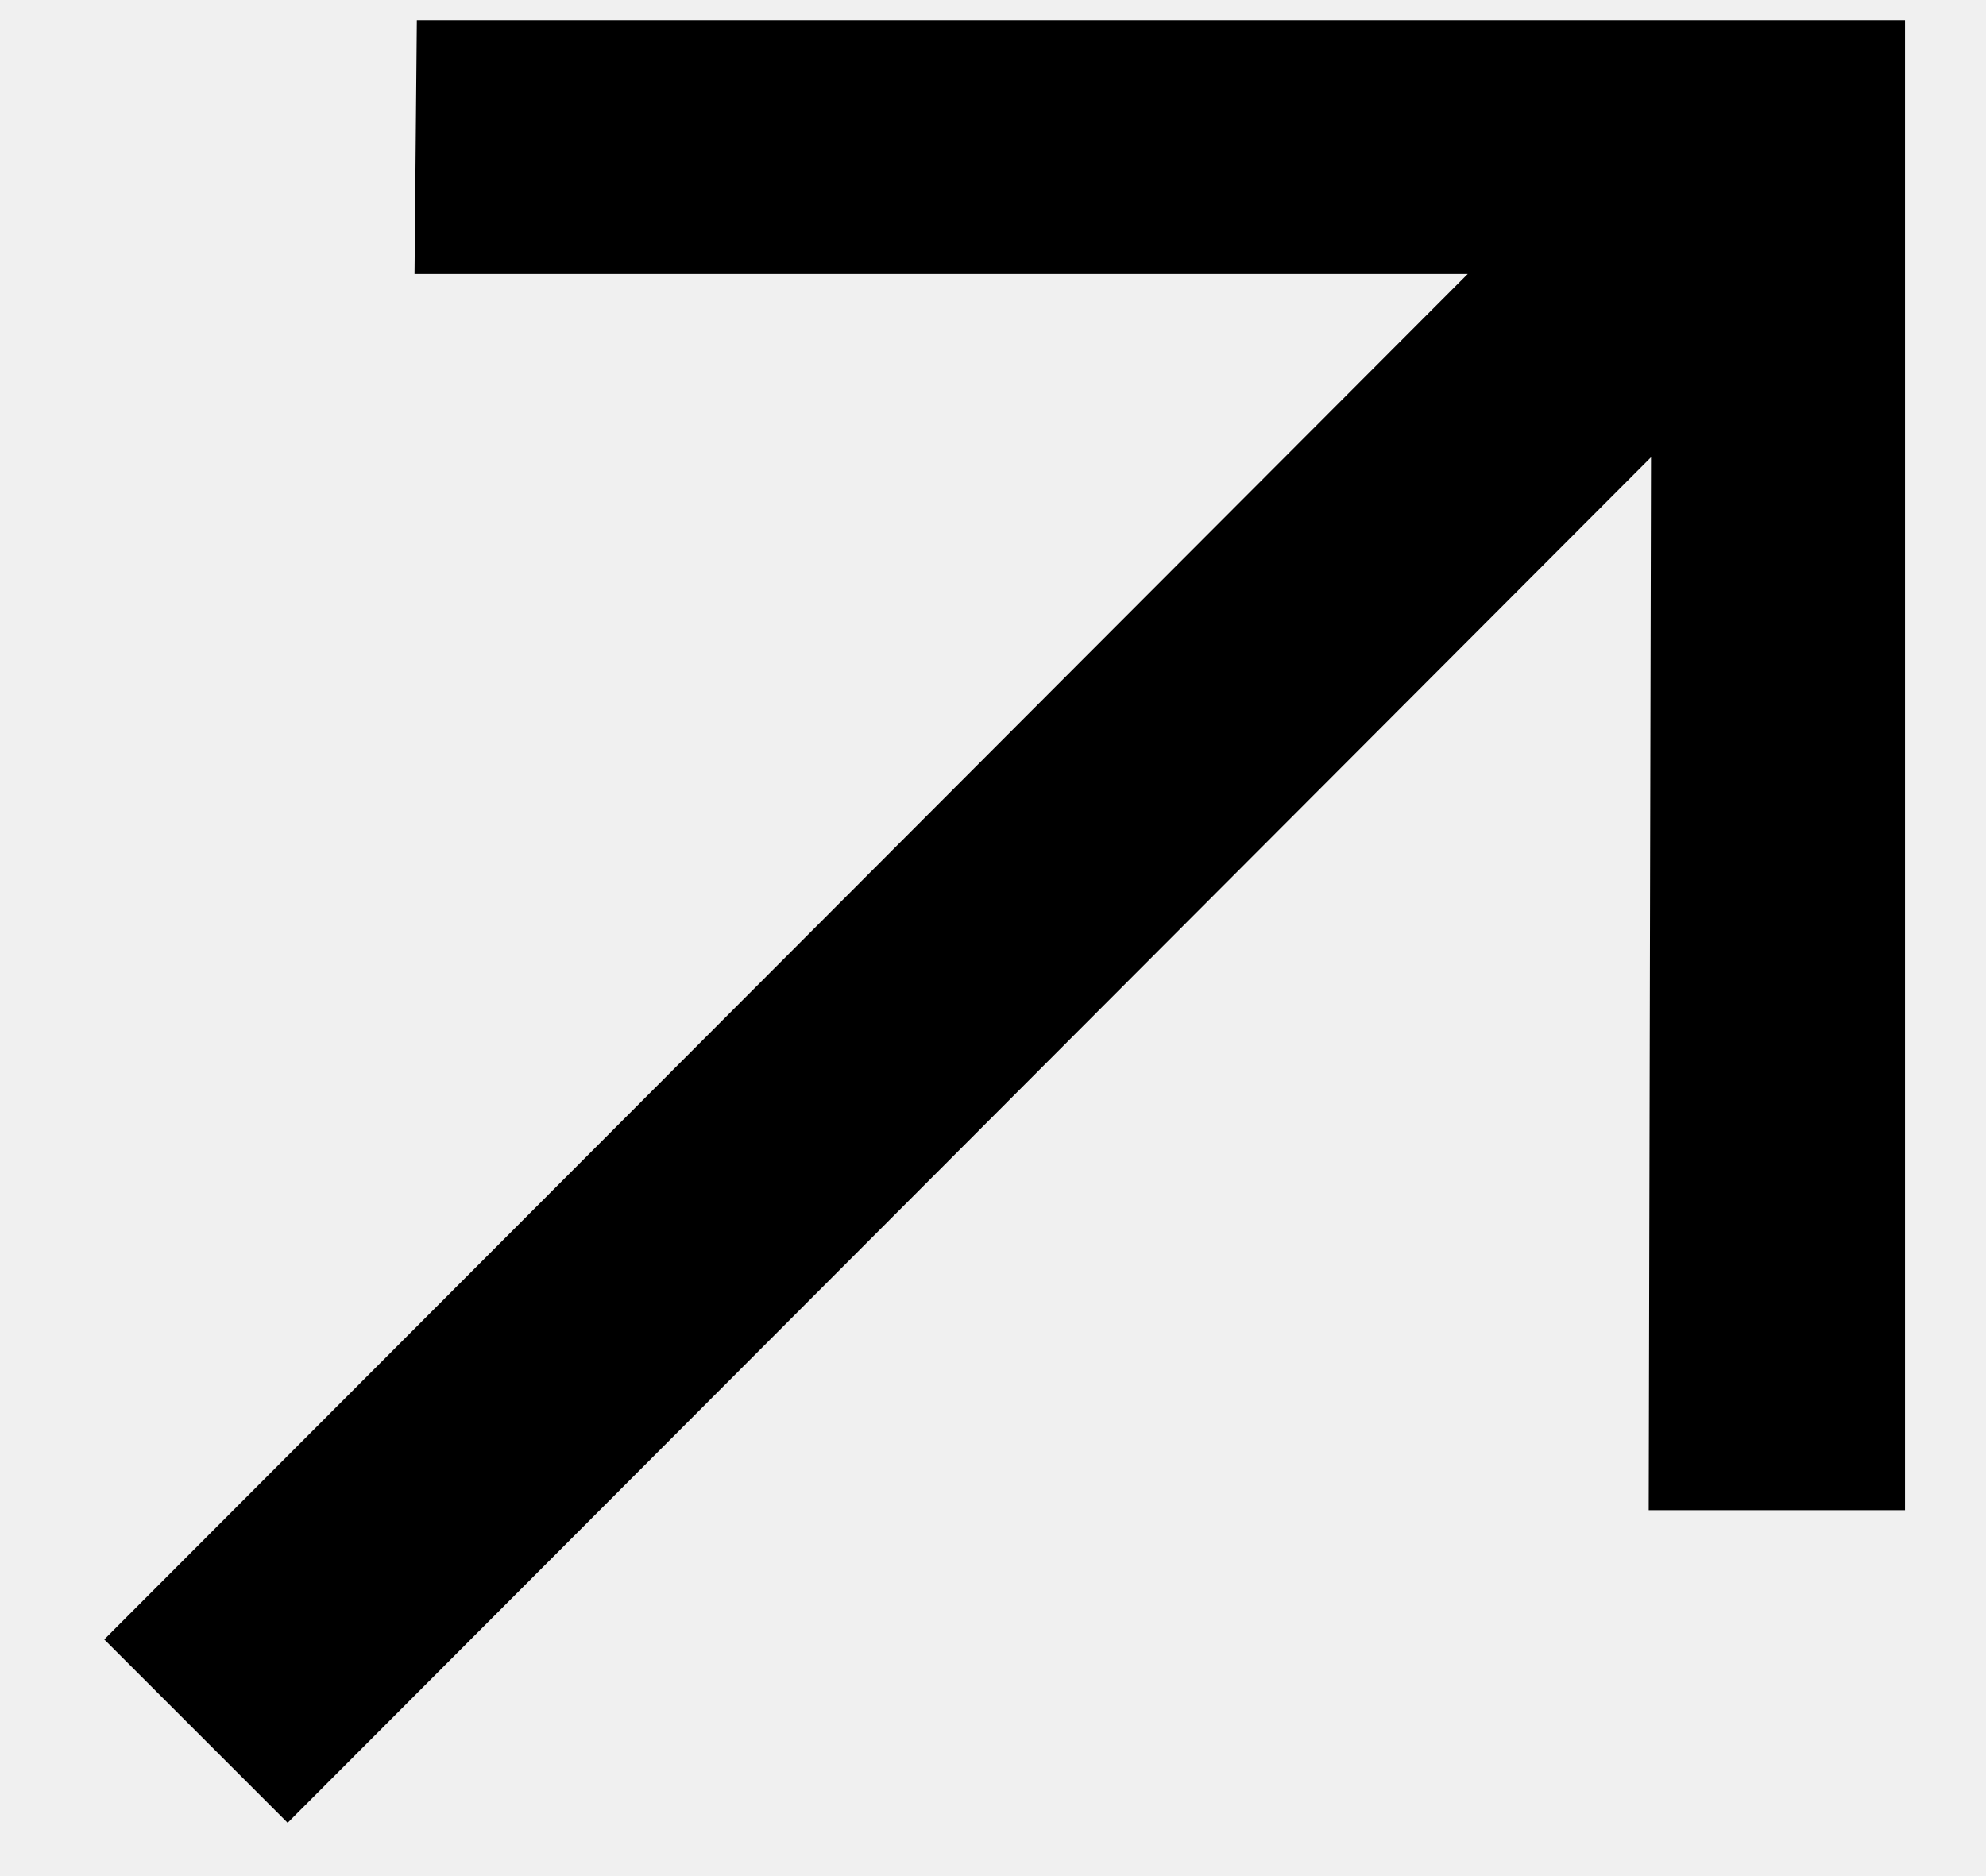
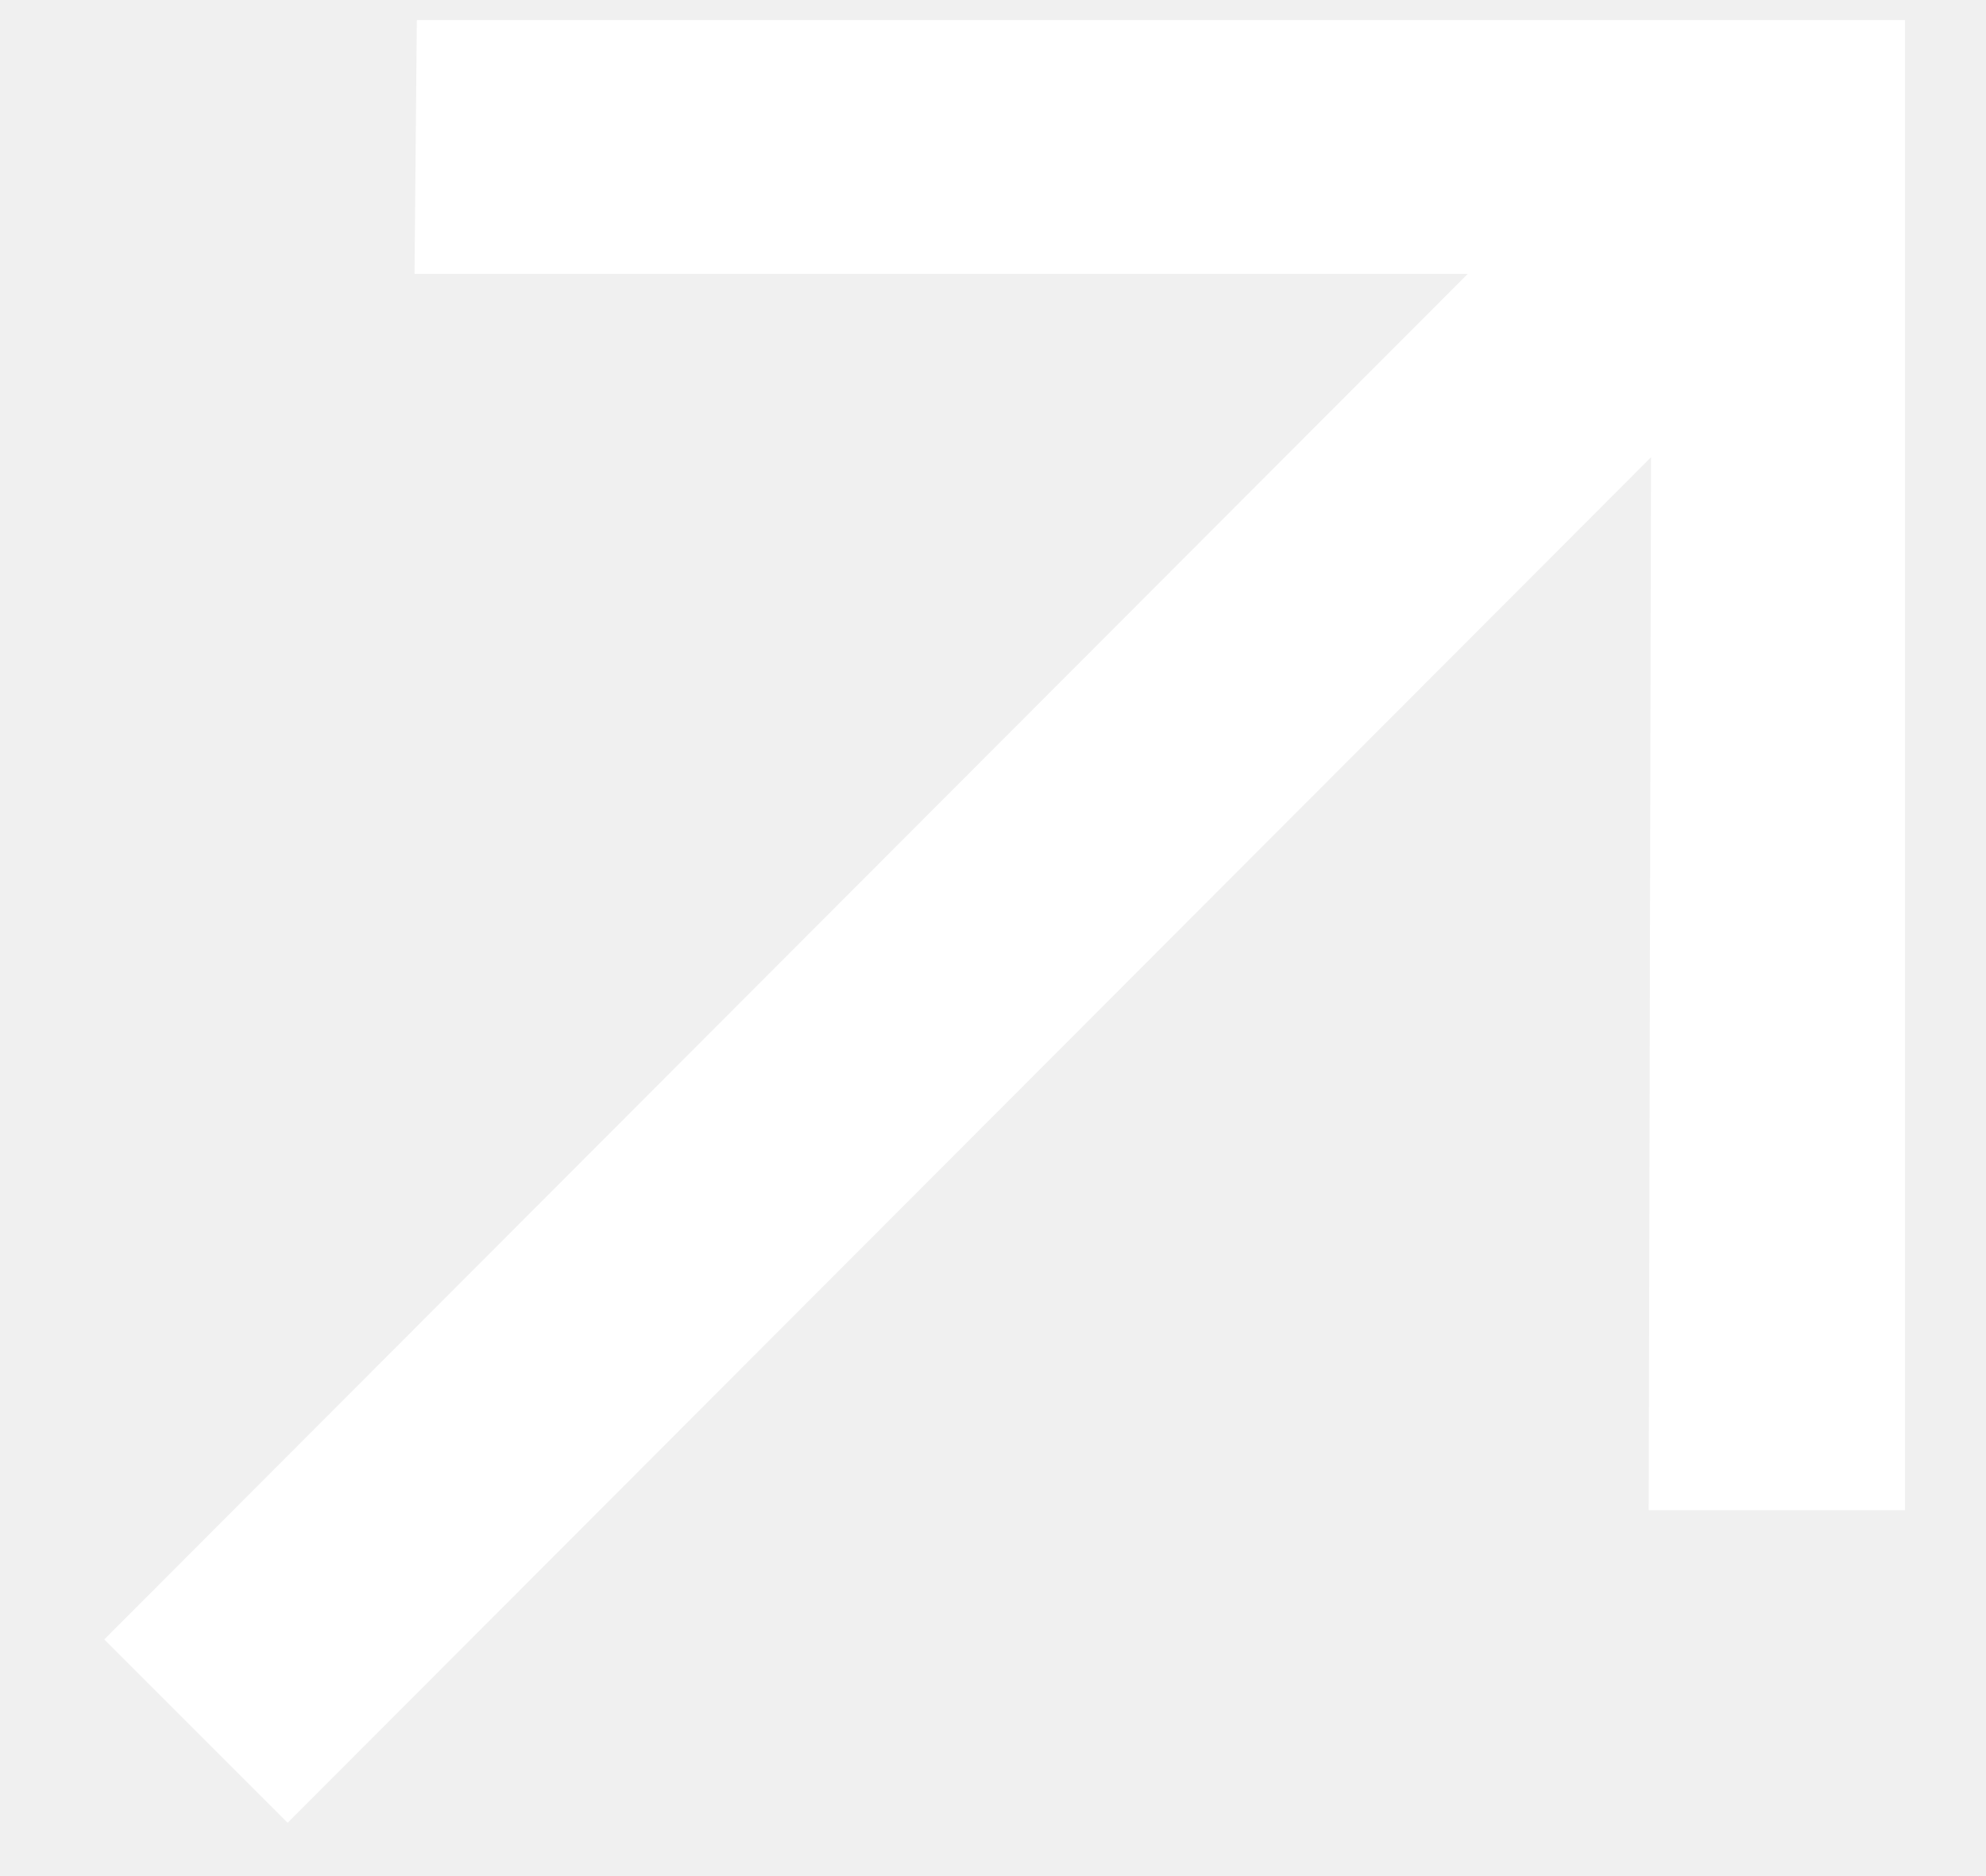
<svg xmlns="http://www.w3.org/2000/svg" width="18" height="17" viewBox="0 0 18 17" fill="none">
-   <path d="M2.607 16.524L14.964 4.145L14.943 13.69H17.266V0.182H3.778L3.757 2.483H13.303L0.945 14.862L2.607 16.524Z" fill="black" />
+   <path d="M2.607 16.524L14.964 4.145L14.943 13.69H17.266V0.182H3.778L3.757 2.483H13.303L0.945 14.862L2.607 16.524Z" fill="white" />
</svg>
